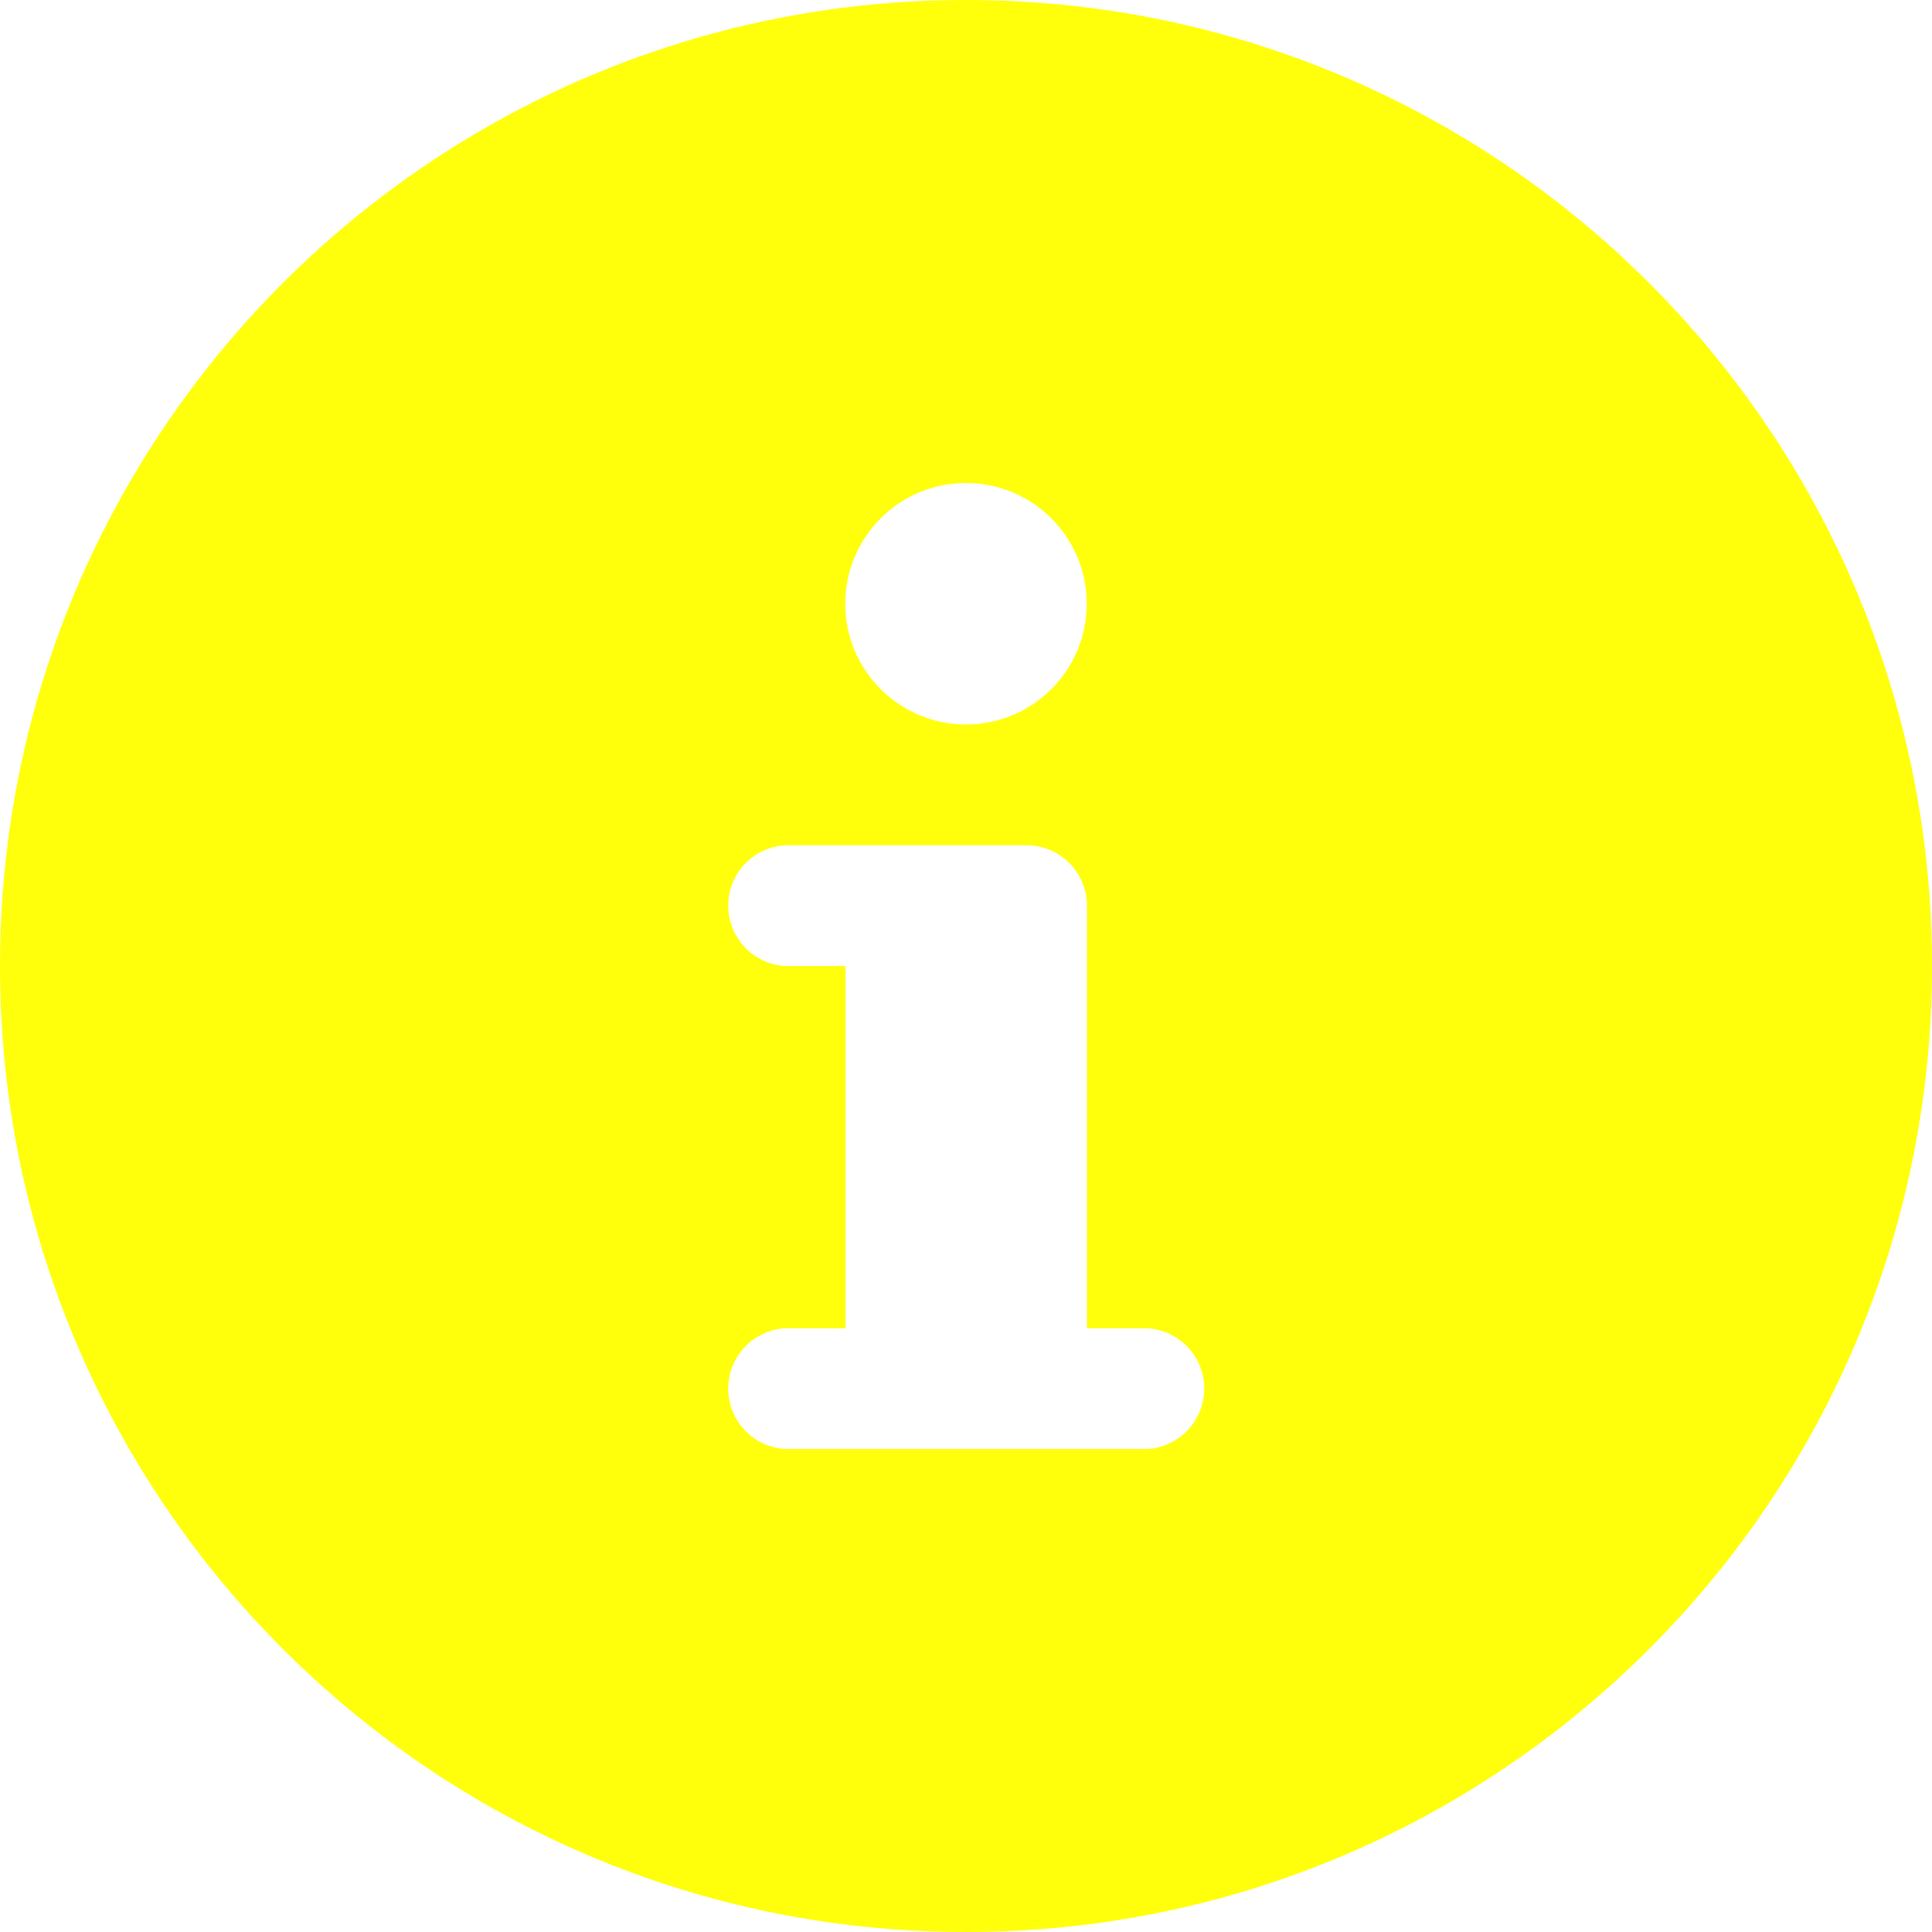
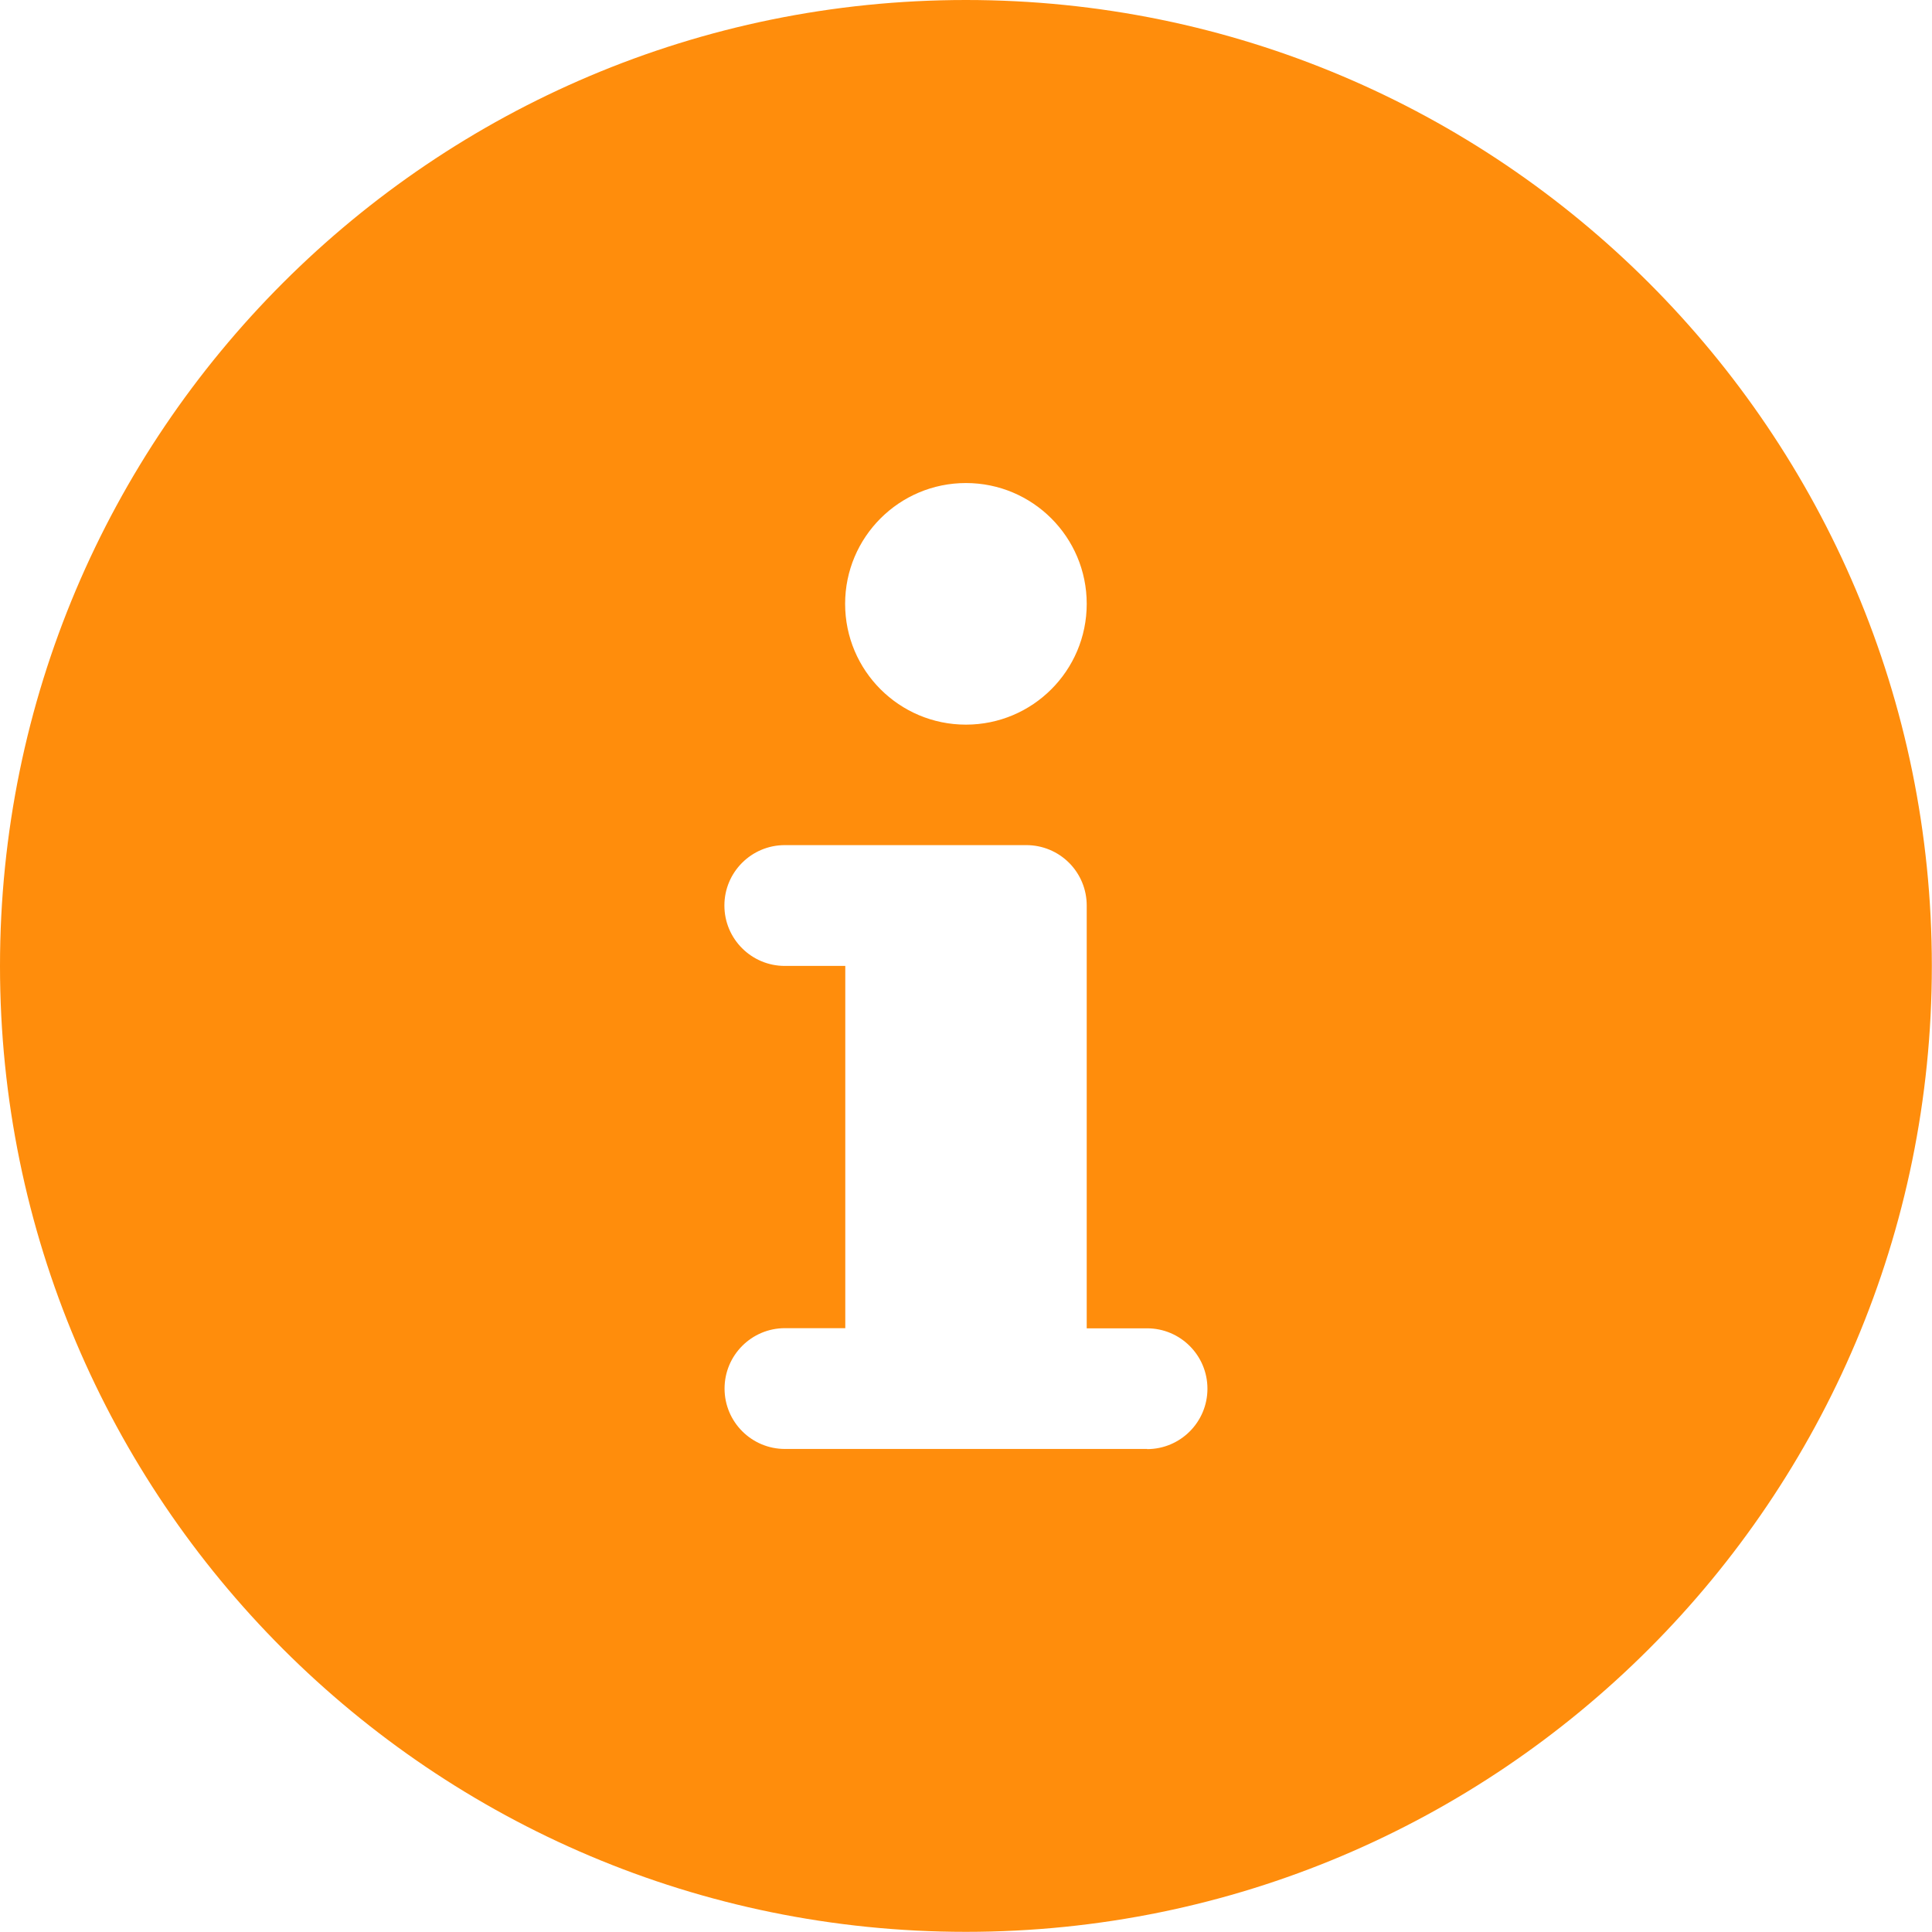
- <svg xmlns="http://www.w3.org/2000/svg" width="8.4" height="8.4" viewBox="0 0 8.4 8.4">
-   <path id="information-button" d="M4.2,0A4.2,4.2,0,1,0,8.4,4.2,4.2,4.2,0,0,0,4.2,0Zm0,2.1a.525.525,0,1,1-.525.525A.525.525,0,0,1,4.2,2.1Zm.788,4.2H3.413a.263.263,0,0,1,0-.525h.263V4.2H3.413a.263.263,0,0,1,0-.525h1.05a.263.263,0,0,1,.263.263V5.775h.263a.263.263,0,0,1,0,.525Z" fill="#ffff0c" />
+ <svg xmlns="http://www.w3.org/2000/svg" width="12.267" height="12.267" viewBox="0 0 12.267 12.267">
+   <path id="information-button" d="M6.133,0a6.133,6.133,0,1,0,6.133,6.133A6.133,6.133,0,0,0,6.133,0Zm0,3.067a.767.767,0,1,1-.767.767A.767.767,0,0,1,6.133,3.067ZM7.284,9.2h-2.3a.383.383,0,0,1,0-.767h.383v-2.3H4.983a.383.383,0,1,1,0-.767H6.517A.383.383,0,0,1,6.9,5.75V8.434h.383a.383.383,0,0,1,0,.767Z" fill="#ff8d0c" />
</svg>
